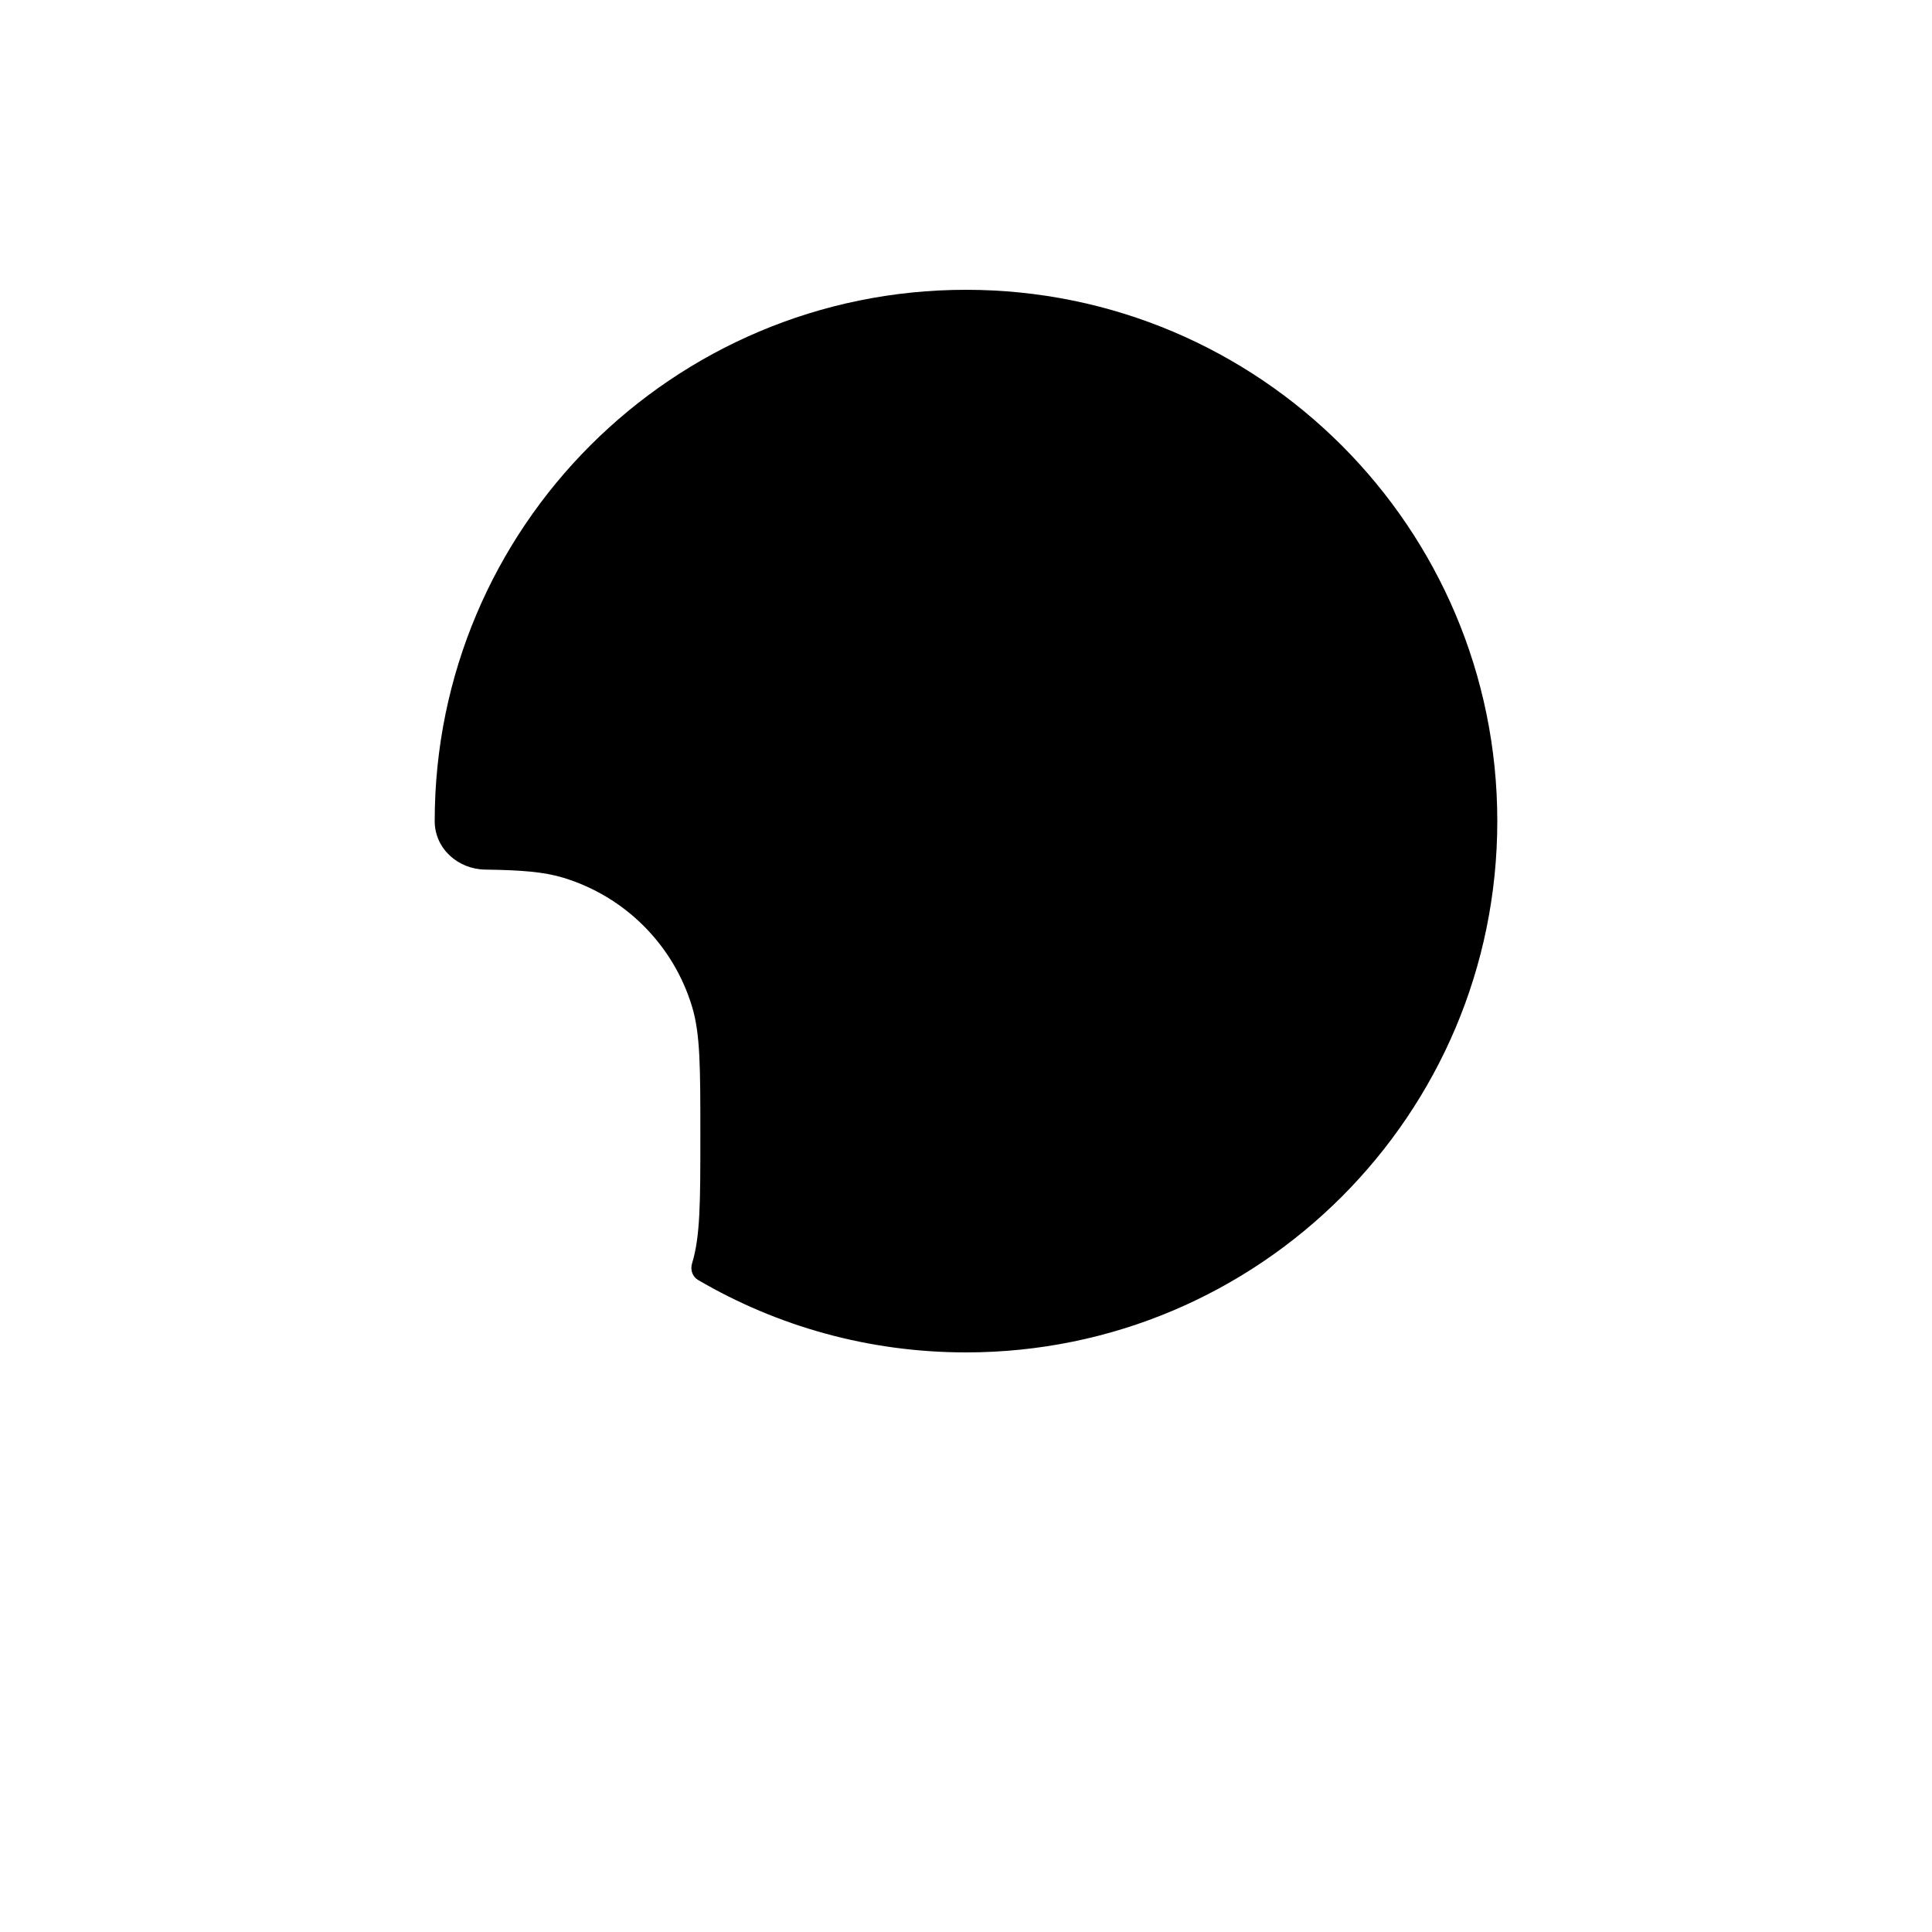
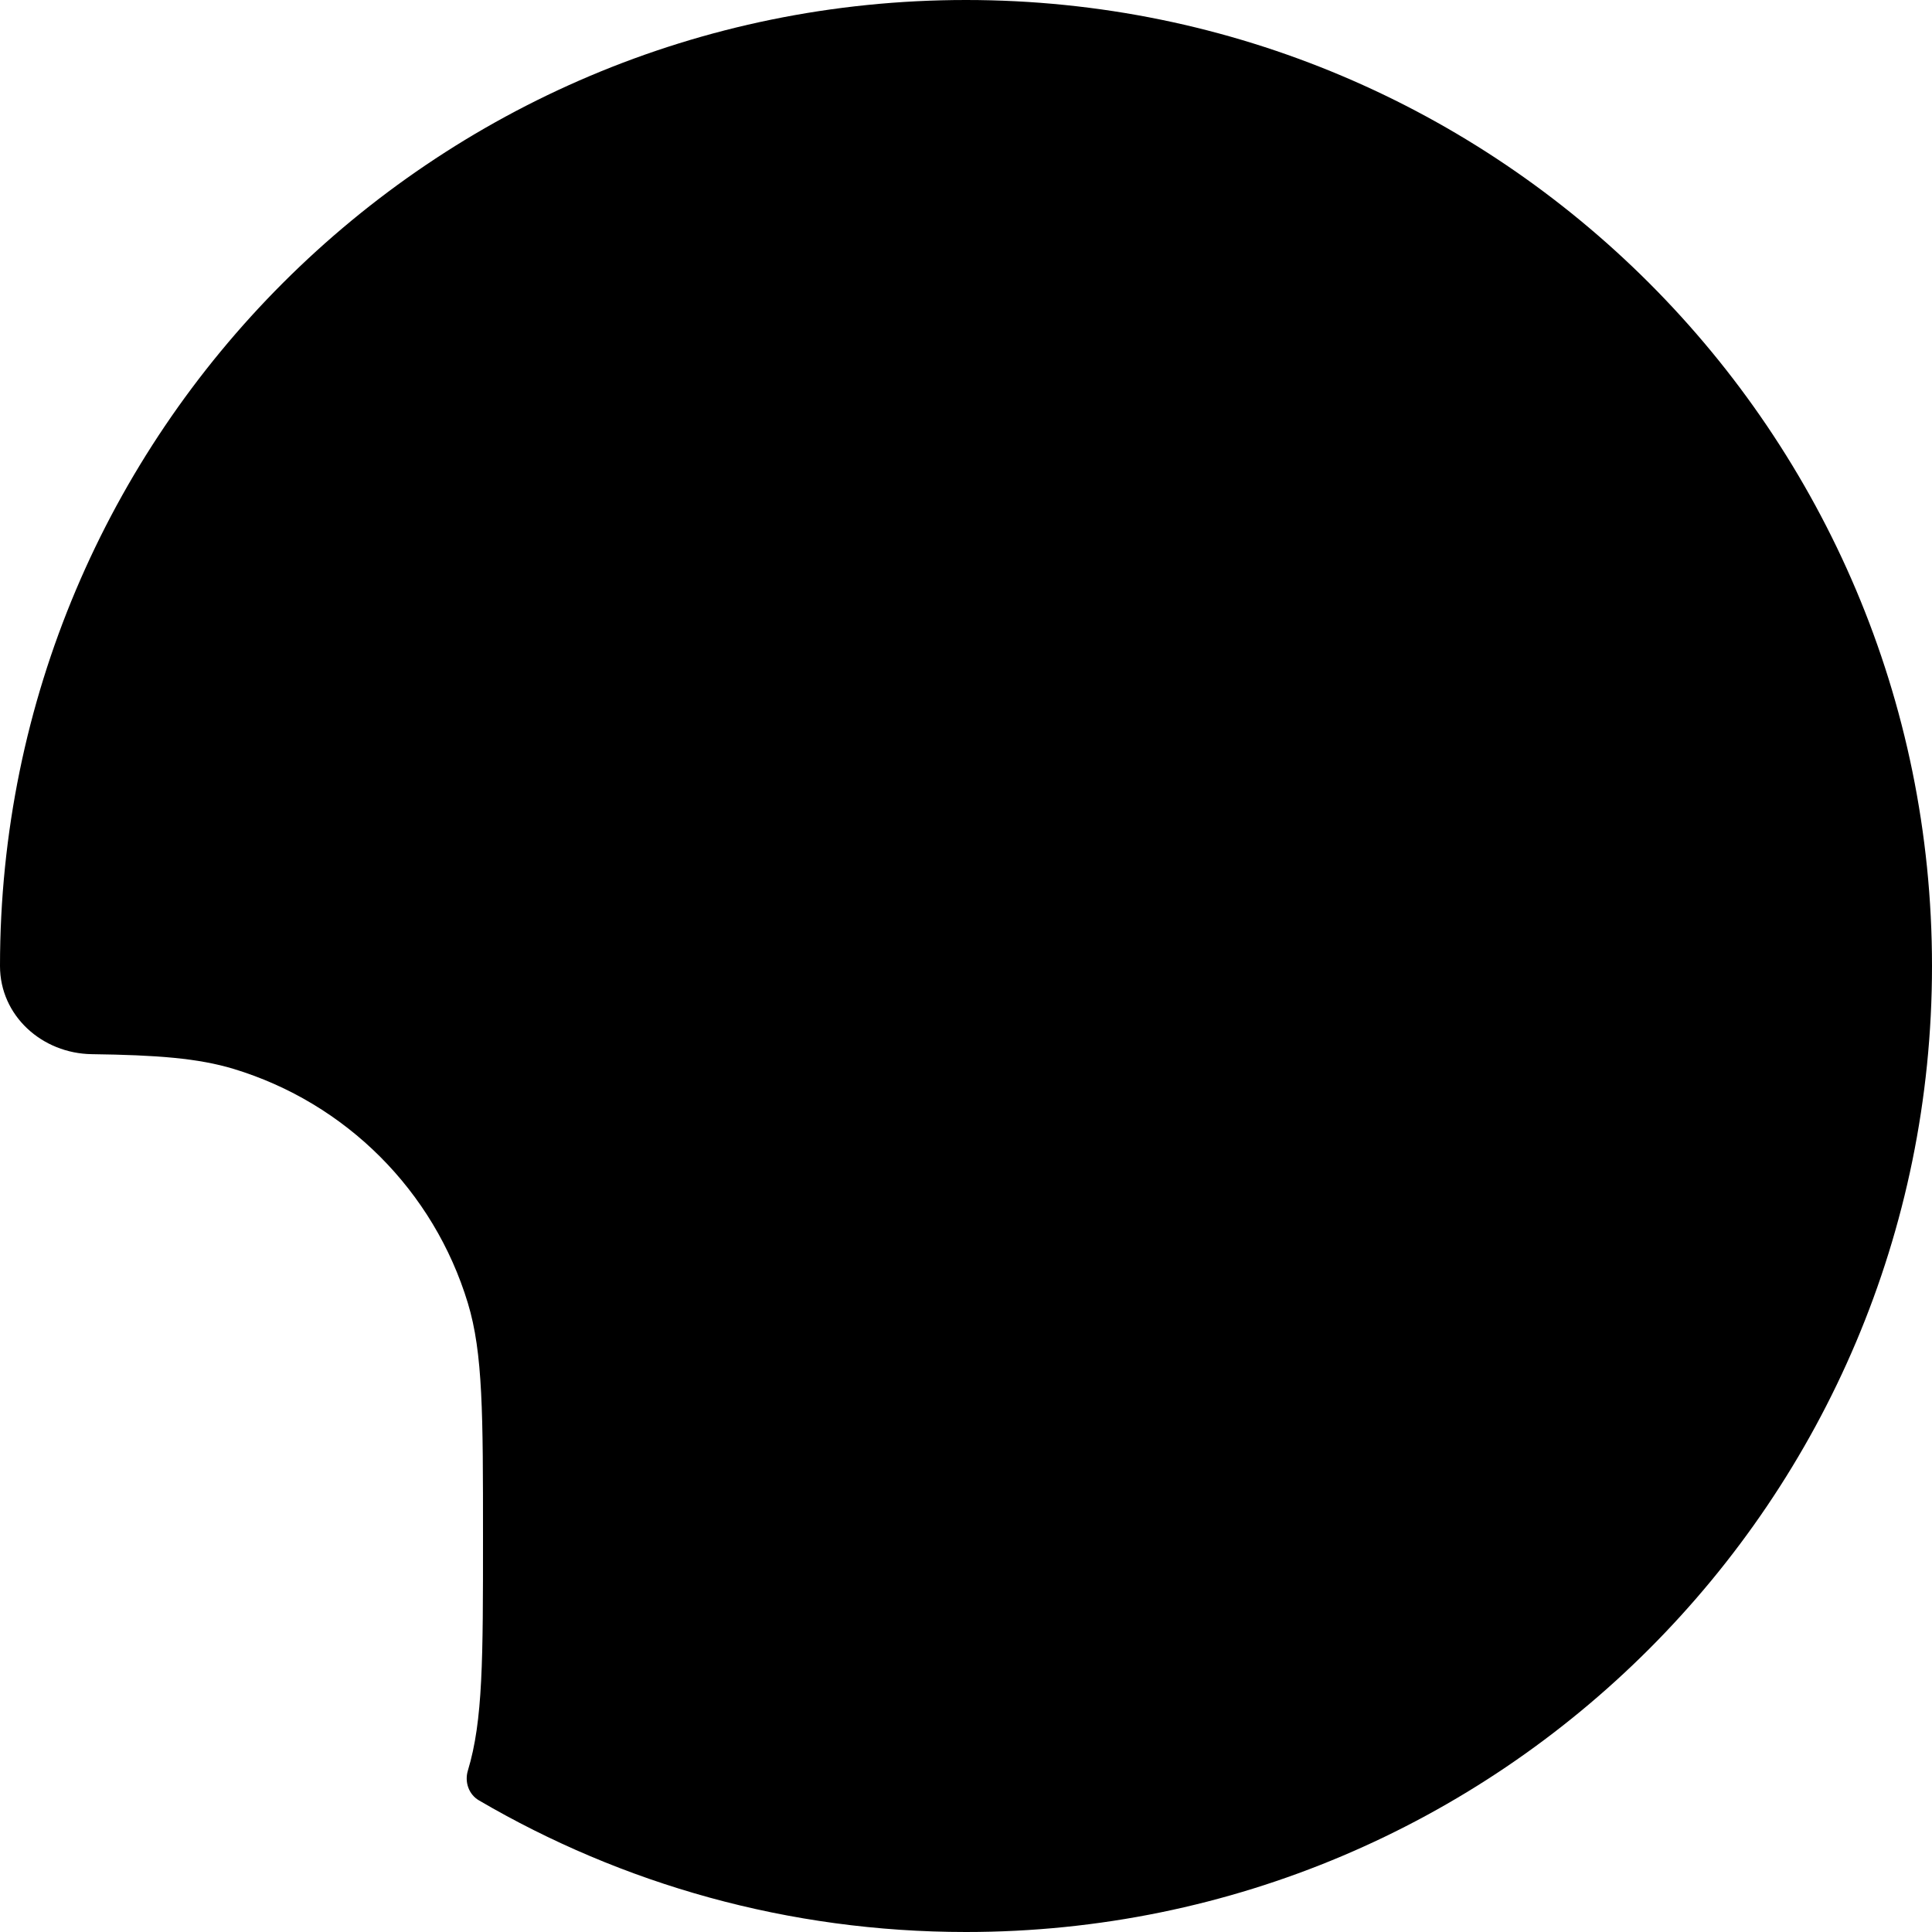
- <svg xmlns="http://www.w3.org/2000/svg" fill="none" viewBox="0 0 80 80">
-   <path fill="#000" d="M40 12C27.85 12 18 21.85 18 34C18 35.134 18.959 35.993 20.092 36.008C21.574 36.029 22.514 36.099 23.322 36.344C25.879 37.12 27.88 39.121 28.655 41.678C29 42.813 29 44.209 29 47C29 49.791 29 51.187 28.655 52.322C28.577 52.581 28.673 52.866 28.907 53.002C32.164 54.908 35.954 56 40 56C52.15 56 62 46.15 62 34C62 21.85 52.15 12 40 12Z" />
+ <svg xmlns="http://www.w3.org/2000/svg" fill="none" viewBox="0 0 44 44">
+   <path fill="#000" d="M22 0C9.85 0 0 9.85 0 22c0 1.134.959 1.993 2.092 2.008 1.481.02 2.421.091 3.23.336a8 8 0 0 1 5.333 5.333C11 30.813 11 32.209 11 35s0 4.187-.344 5.322c-.079.259.018.544.251.68C14.164 42.908 17.954 44 22 44c12.15 0 22-9.85 22-22S34.15 0 22 0Z" />
</svg>
